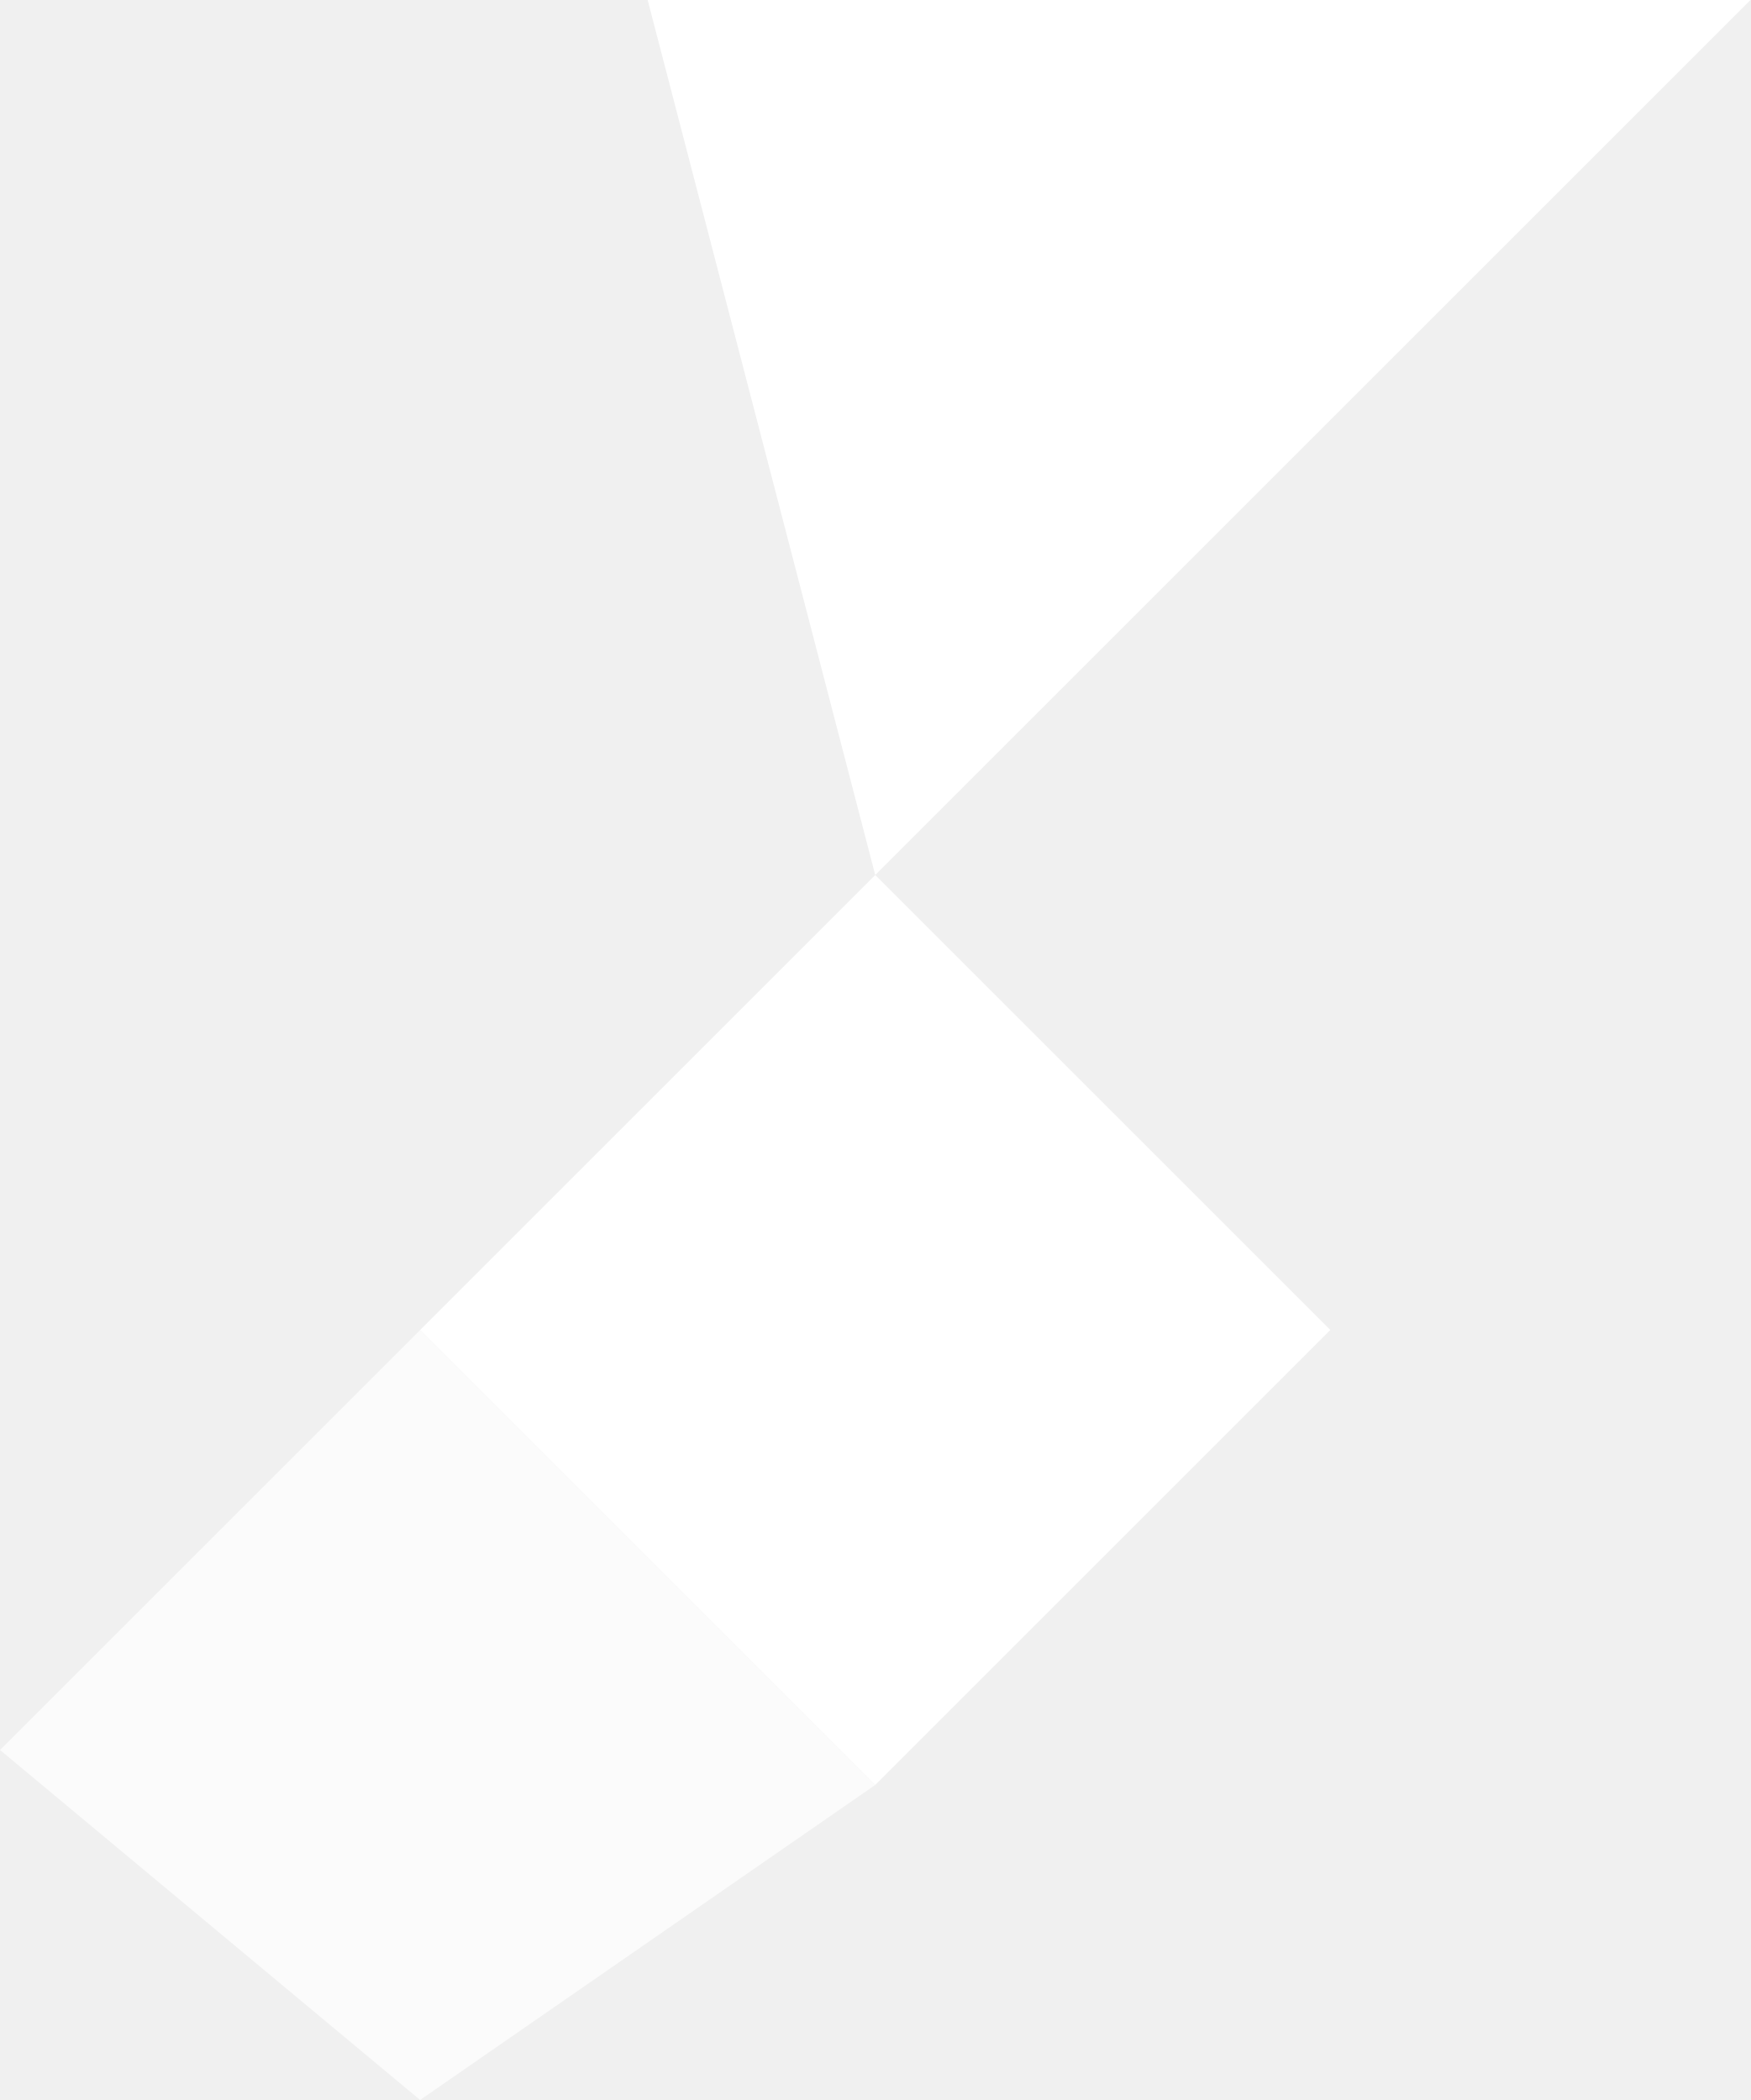
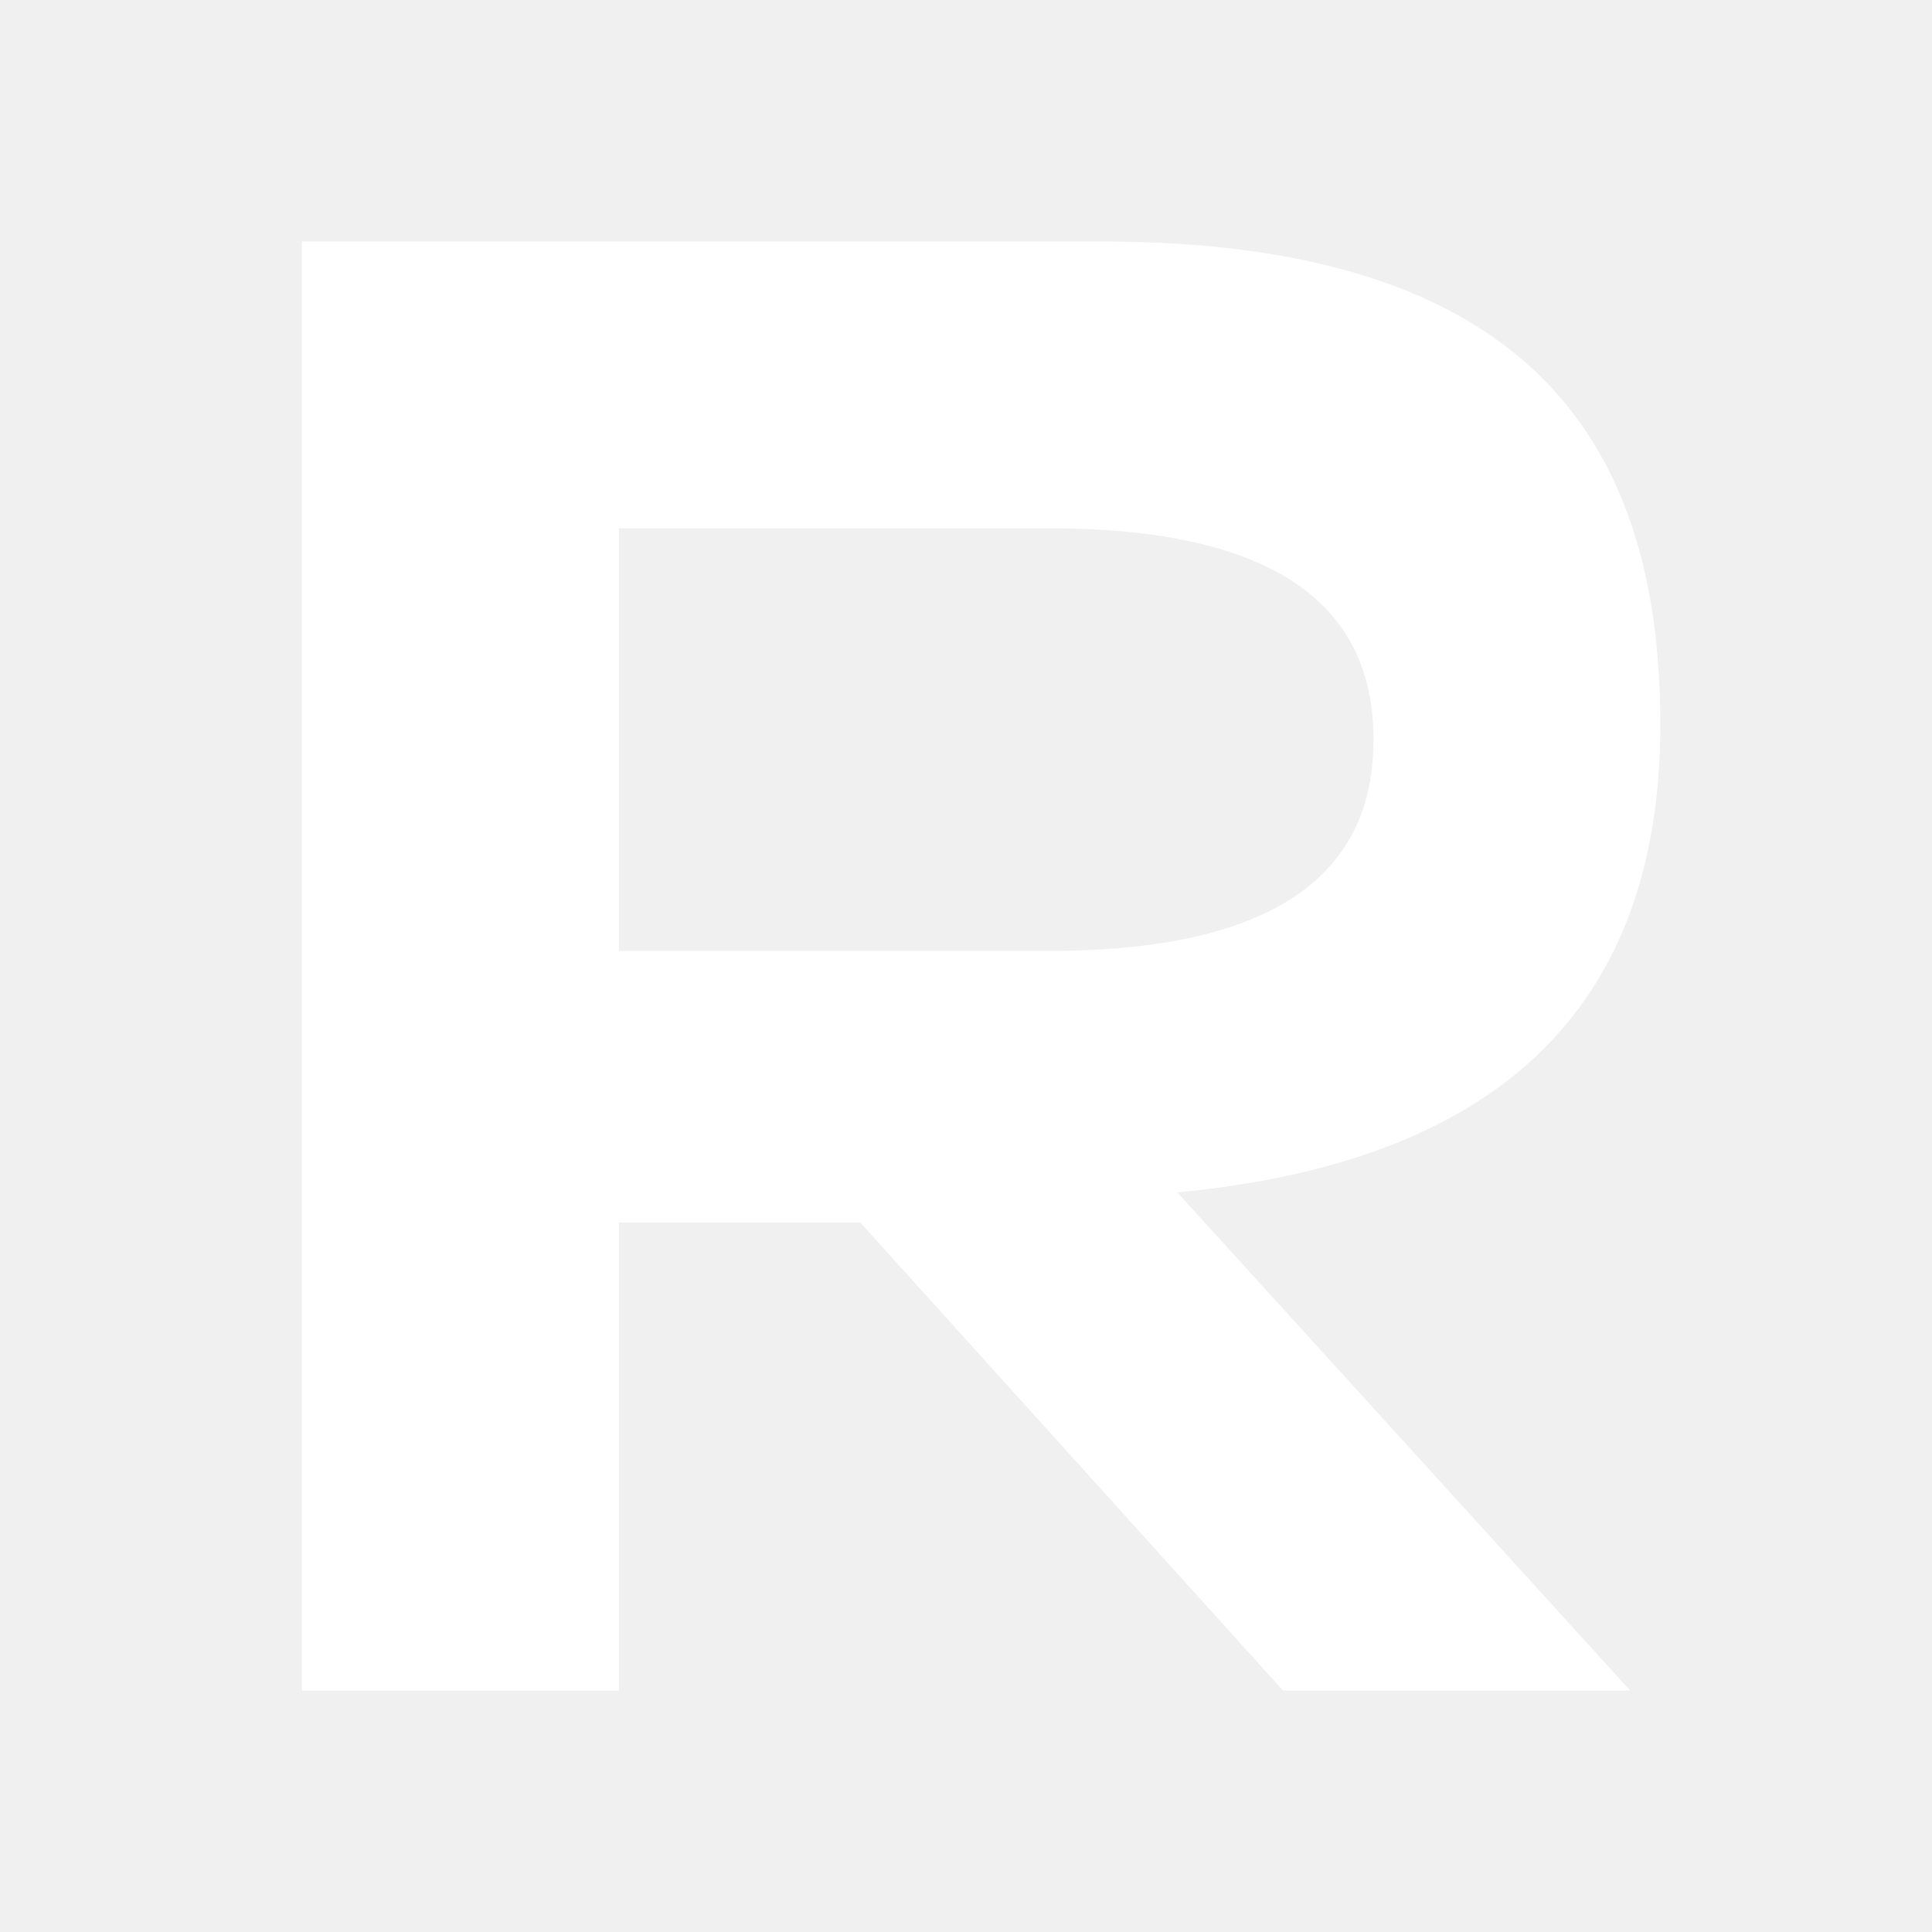
- <svg xmlns="http://www.w3.org/2000/svg" viewBox="0 0 400 480">
-   <path d="M148,0 L400,0 L200,200 L304,304 L200,408 L96,304 L200,200 Z" fill="#FFFFFF" />
-   <path d="M200,408 L96,304 L0,400 L96,480 Z" fill="#FFFFFF" opacity="0.7" />
+ <svg xmlns="http://www.w3.org/2000/svg" viewBox="0 0 512 512">
+   <path fill-rule="evenodd" d="     M 80 448 V 64 H 292     C 408 64, 440 120, 440 192     C 440 268, 396 308, 312 316     L 432 448 H 340 L 228 324 H 164 V 448 Z     M 164 140 H 278     C 348 140, 364 168, 364 196     C 364 224, 348 252, 278 252 H 164 Z   " fill="#FFFFFF" />
</svg>
